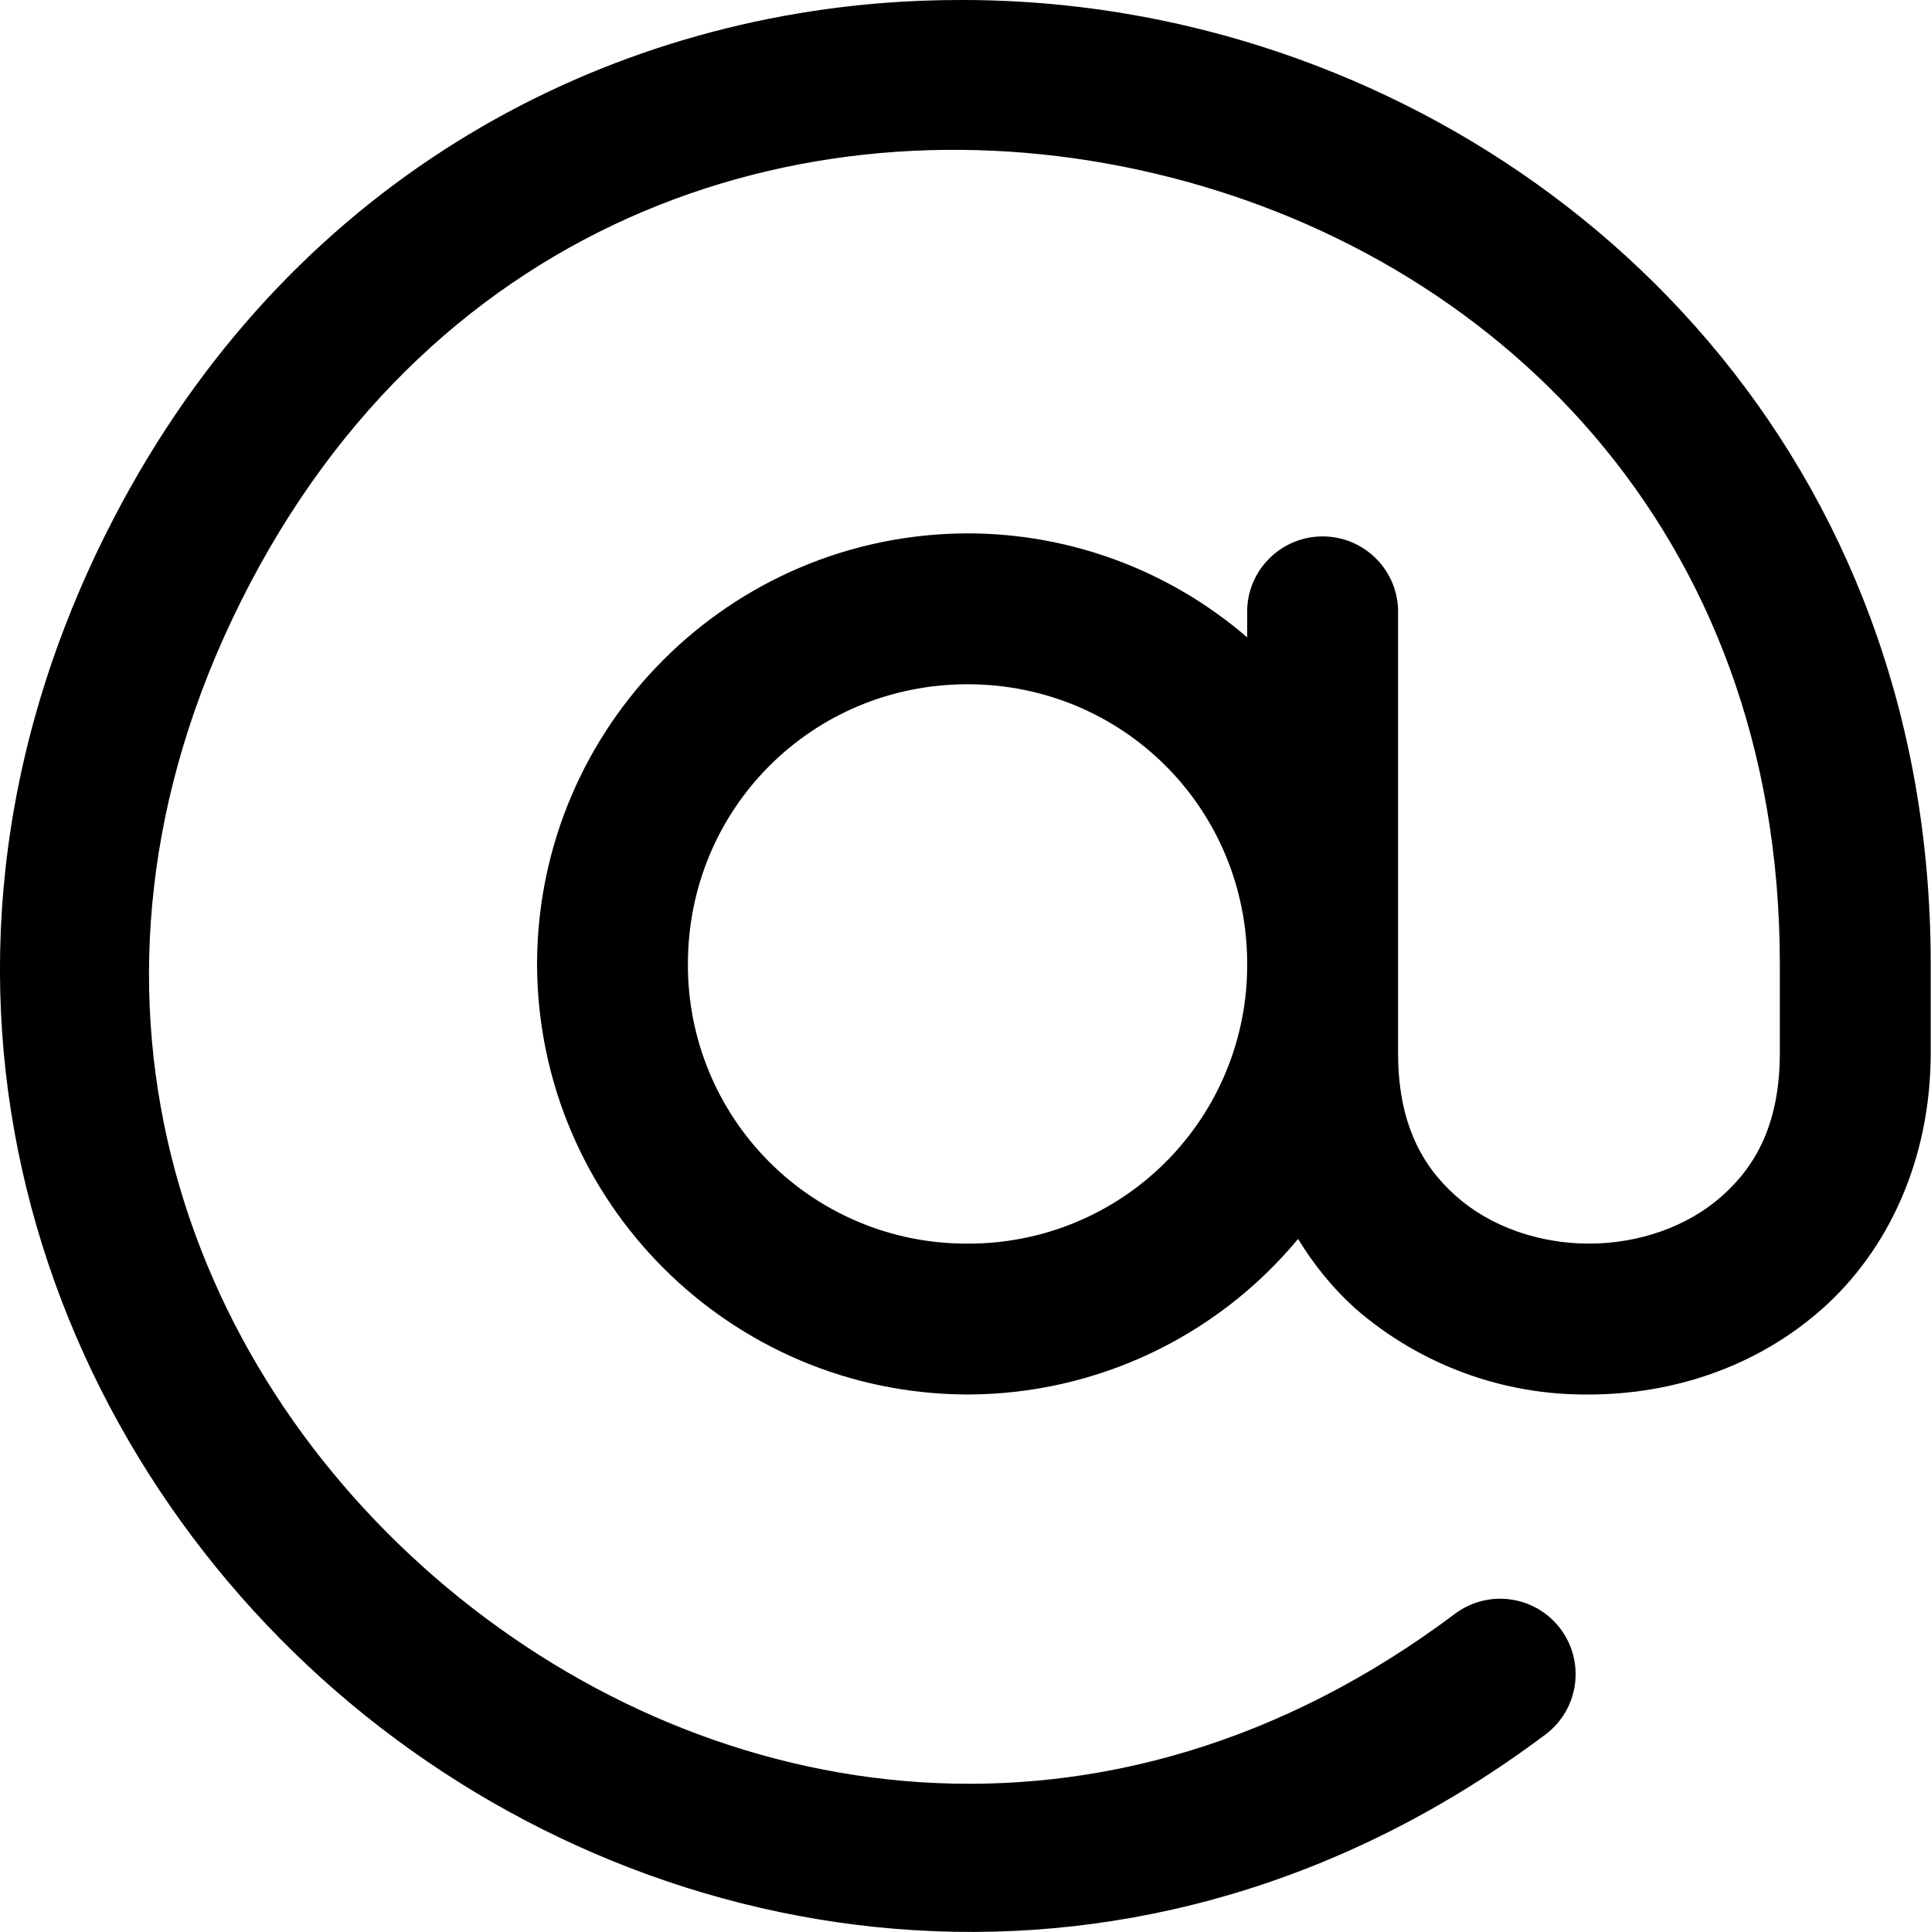
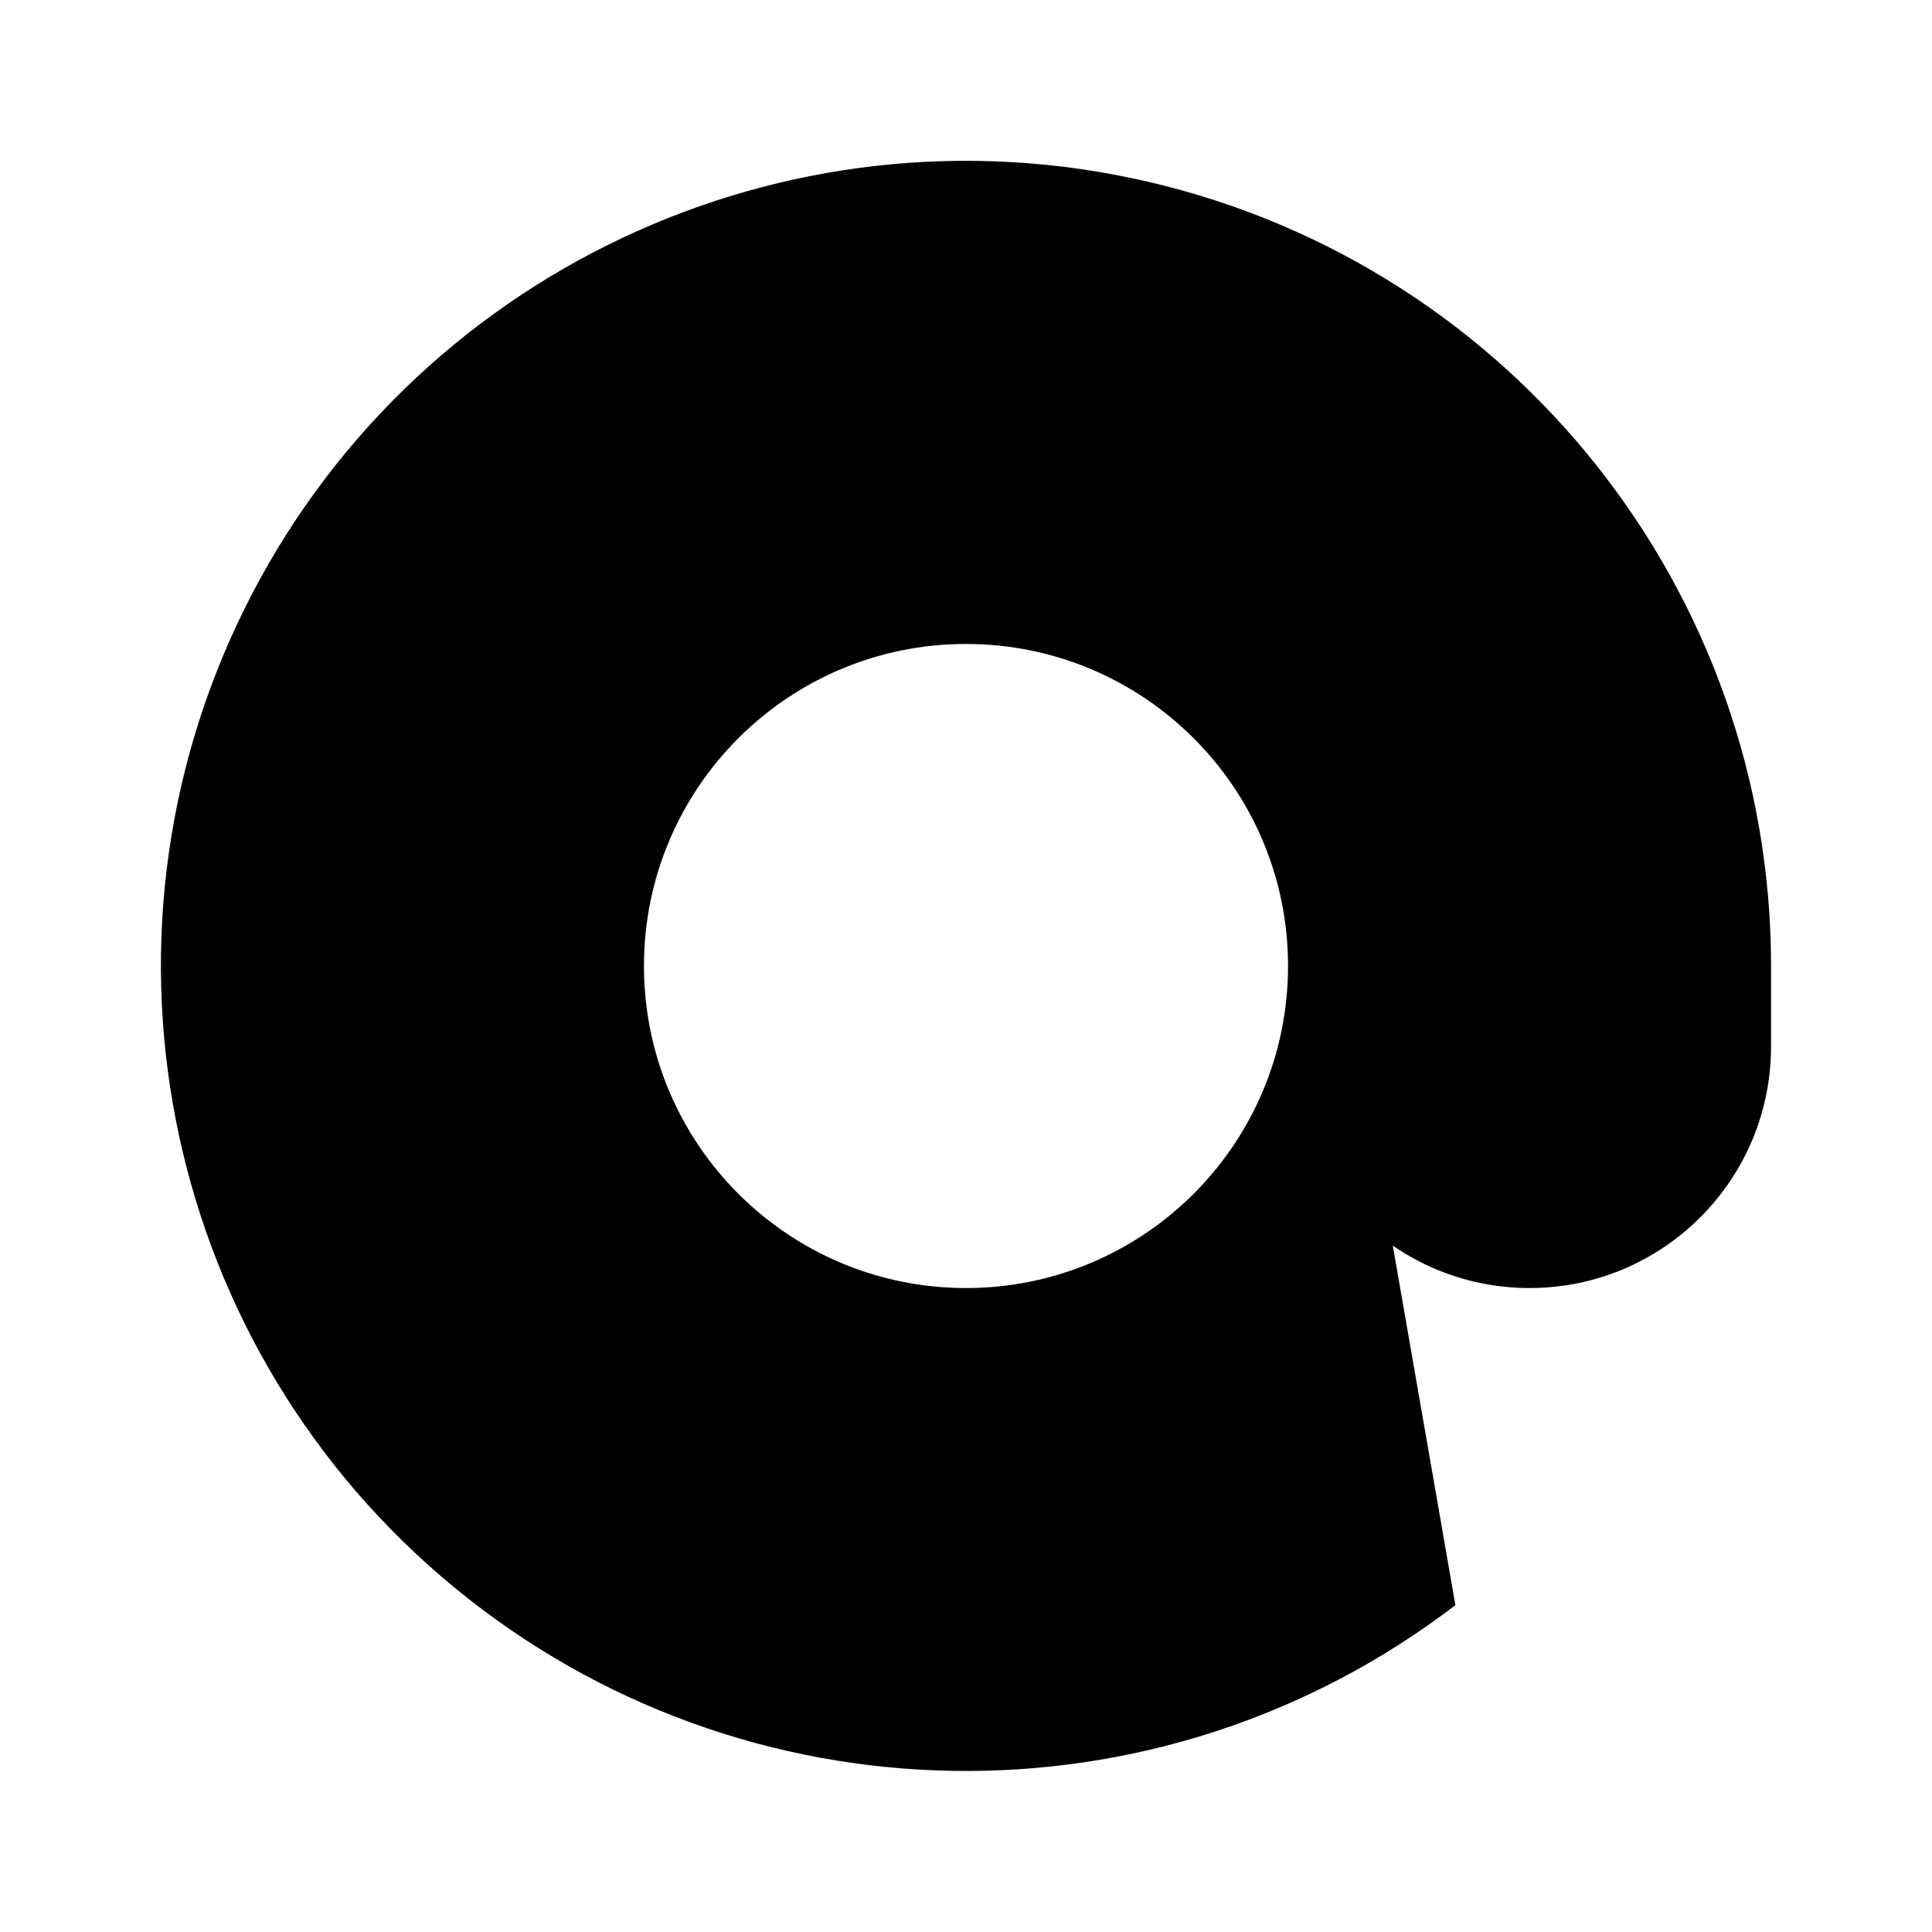
- <svg xmlns="http://www.w3.org/2000/svg" width="14.499" height="14.507" viewBox="700.734 827.762 14.499 14.507">
-   <path d="M707.948 827.762c-.193 0-.386.007-.578.022-2.311.181-4.574 1.452-5.839 3.982-1.686 3.372-.52 6.821 1.835 8.787 2.354 1.966 5.955 2.497 8.974.233a.566.566 0 1 0-.68-.906c-2.611 1.959-5.563 1.478-7.568-.196-2.004-1.675-3.005-4.495-1.546-7.412 1.458-2.917 4.314-3.808 6.856-3.208 2.543.599 4.698 2.672 4.698 5.936v.667c0 .525-.176.847-.435 1.076-.258.23-.624.357-.998.357s-.741-.127-.999-.357c-.258-.229-.435-.551-.435-1.076v-3.334a.567.567 0 0 0-1.133 0v.215a3.215 3.215 0 0 0-2.1-.781 3.241 3.241 0 0 0-3.233 3.233 3.241 3.241 0 0 0 3.233 3.233 3.23 3.23 0 0 0 2.482-1.168c.122.199.267.377.433.525a2.63 2.63 0 0 0 1.752.643c.626 0 1.259-.206 1.751-.643.492-.437.815-1.115.815-1.923V835c0-3.773-2.586-6.336-5.572-7.04a7.405 7.405 0 0 0-1.713-.198ZM708 832.9c1.167 0 2.1.933 2.1 2.1a2.09 2.09 0 0 1-2.1 2.1 2.09 2.09 0 0 1-2.1-2.1c0-1.167.933-2.1 2.1-2.1Z" />
+ <svg xmlns="http://www.w3.org/2000/svg" width="16" height="16" viewBox="0 0 16 16" stroke-linecap="round" stroke-linejoin="round">
+   <path d="M10.667 5.333v3.334a2 2 0 1 0 4 0V8a6.667 6.667 0 1 0-2.614 5.293M10.667 8a2.667 2.667 0 1 1-5.334 0 2.667 2.667 0 0 1 5.334 0Z" />
</svg>
